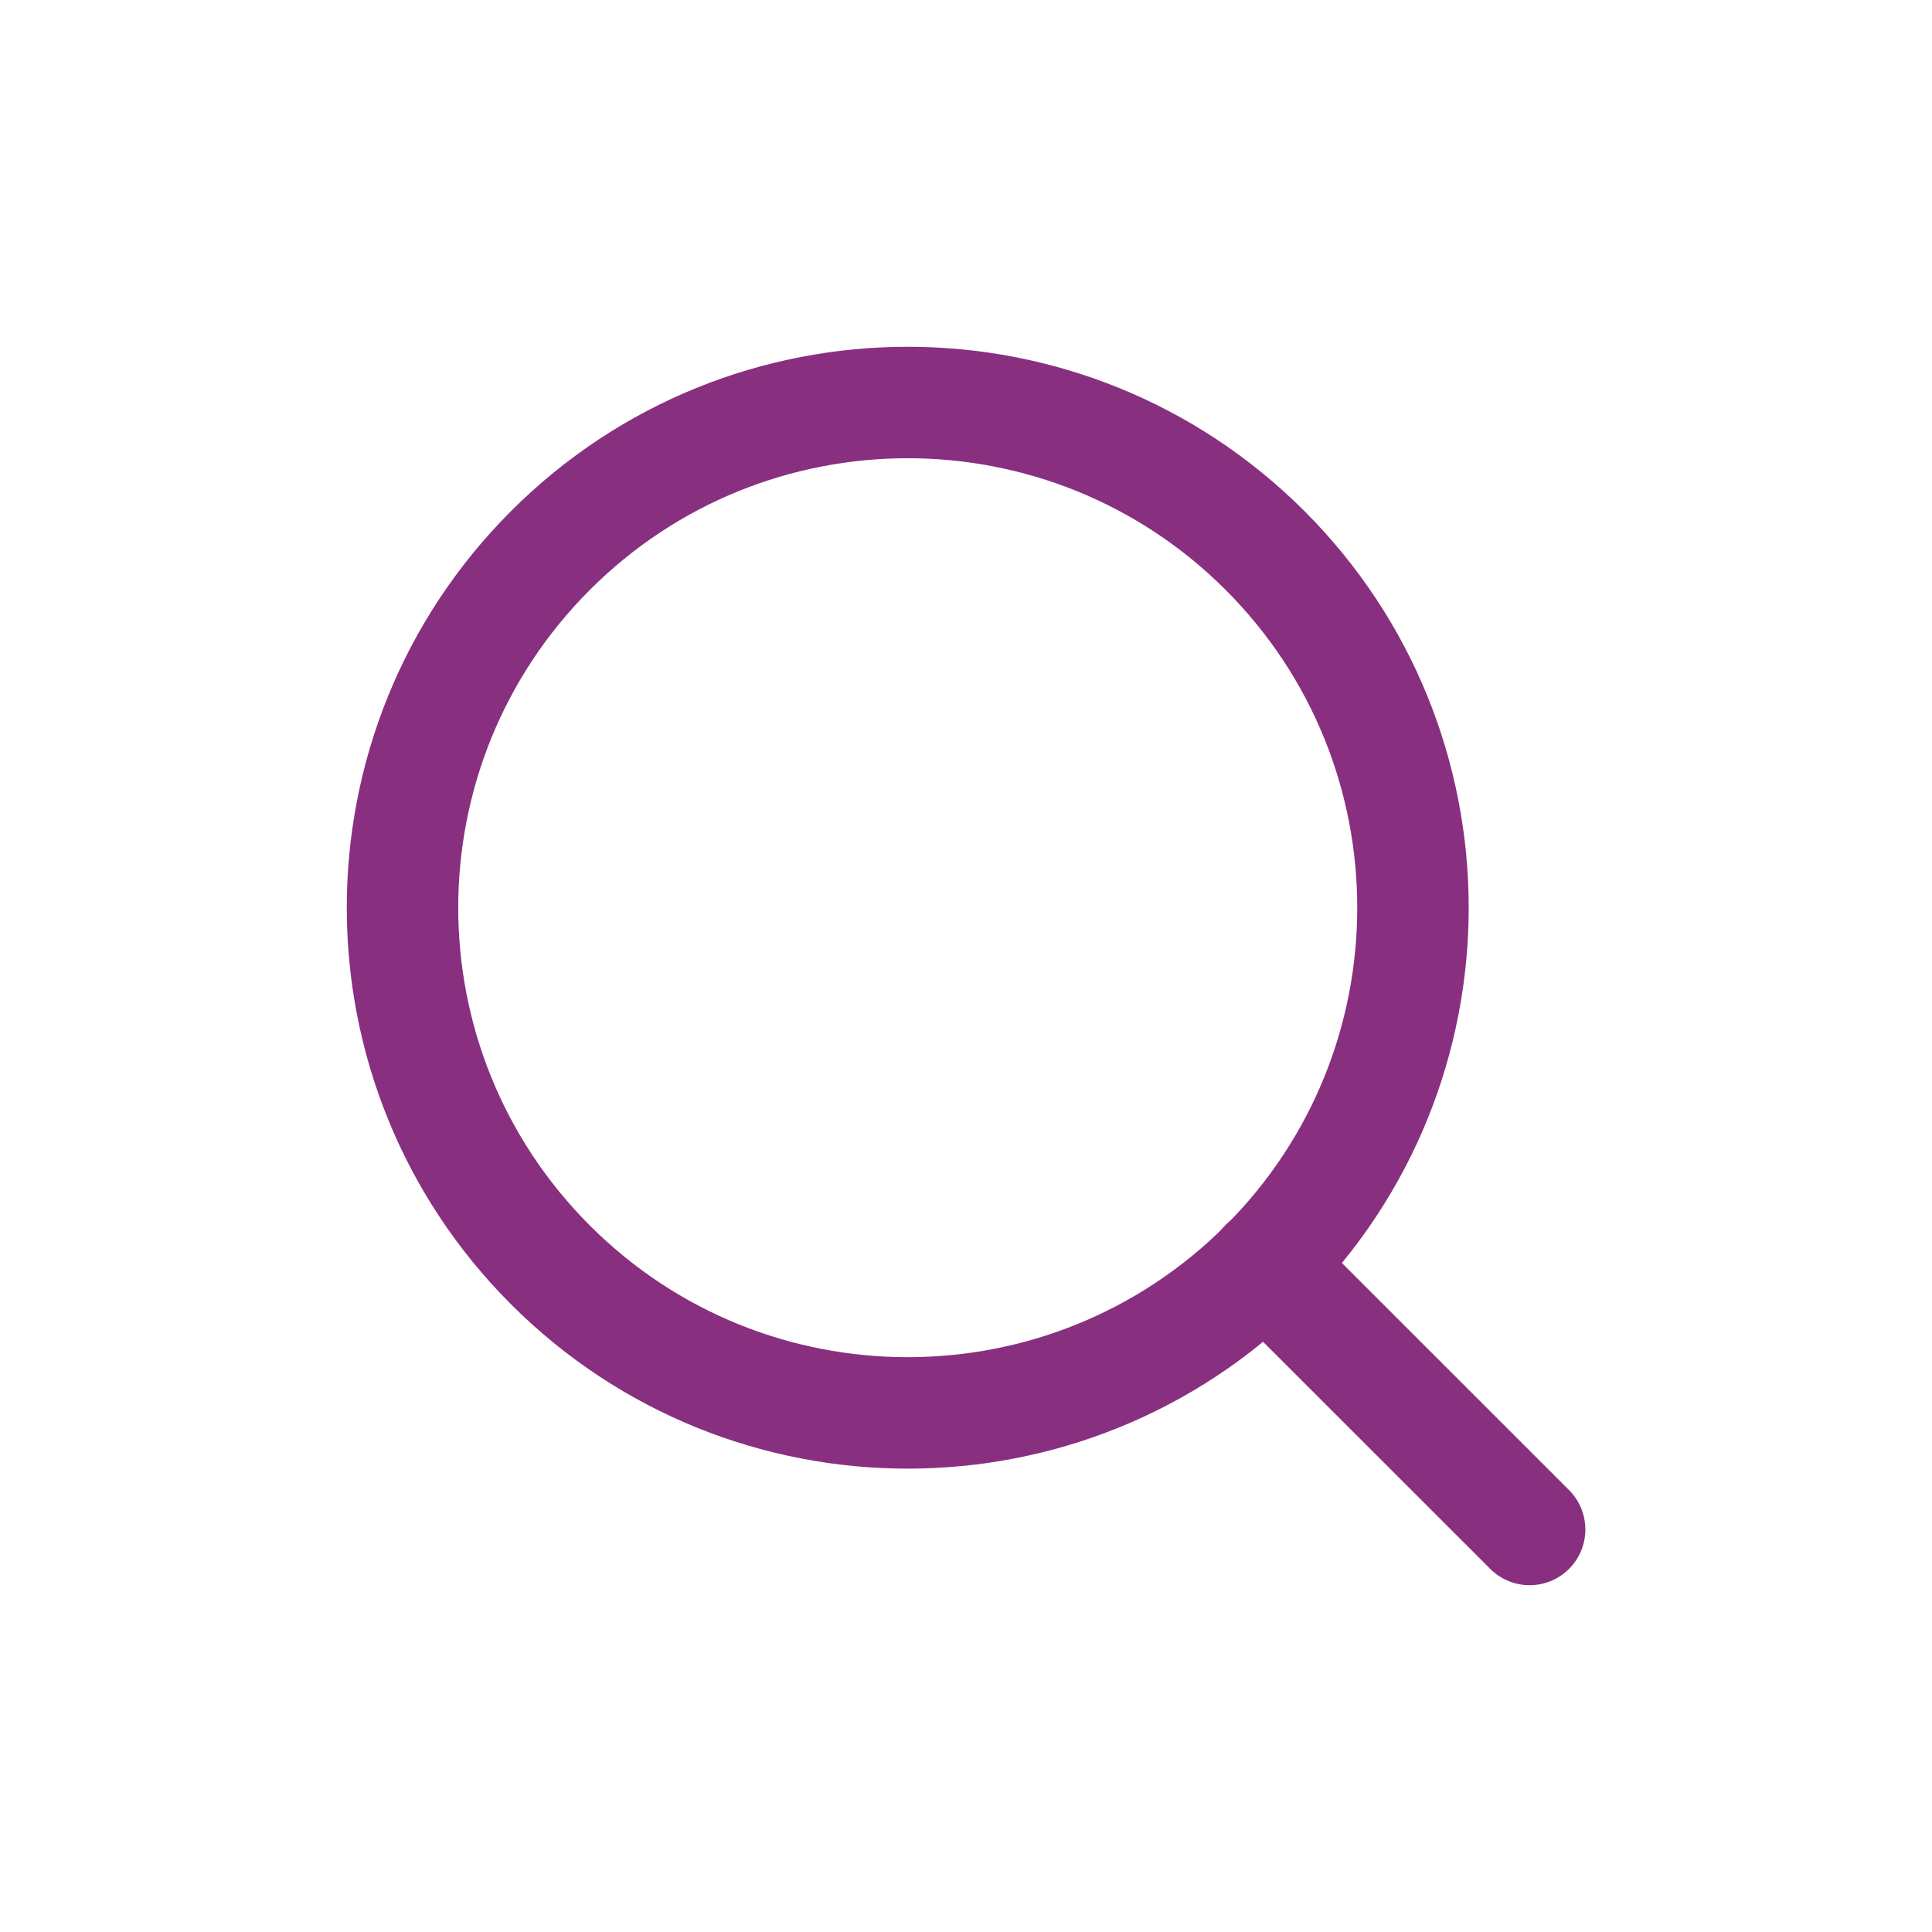
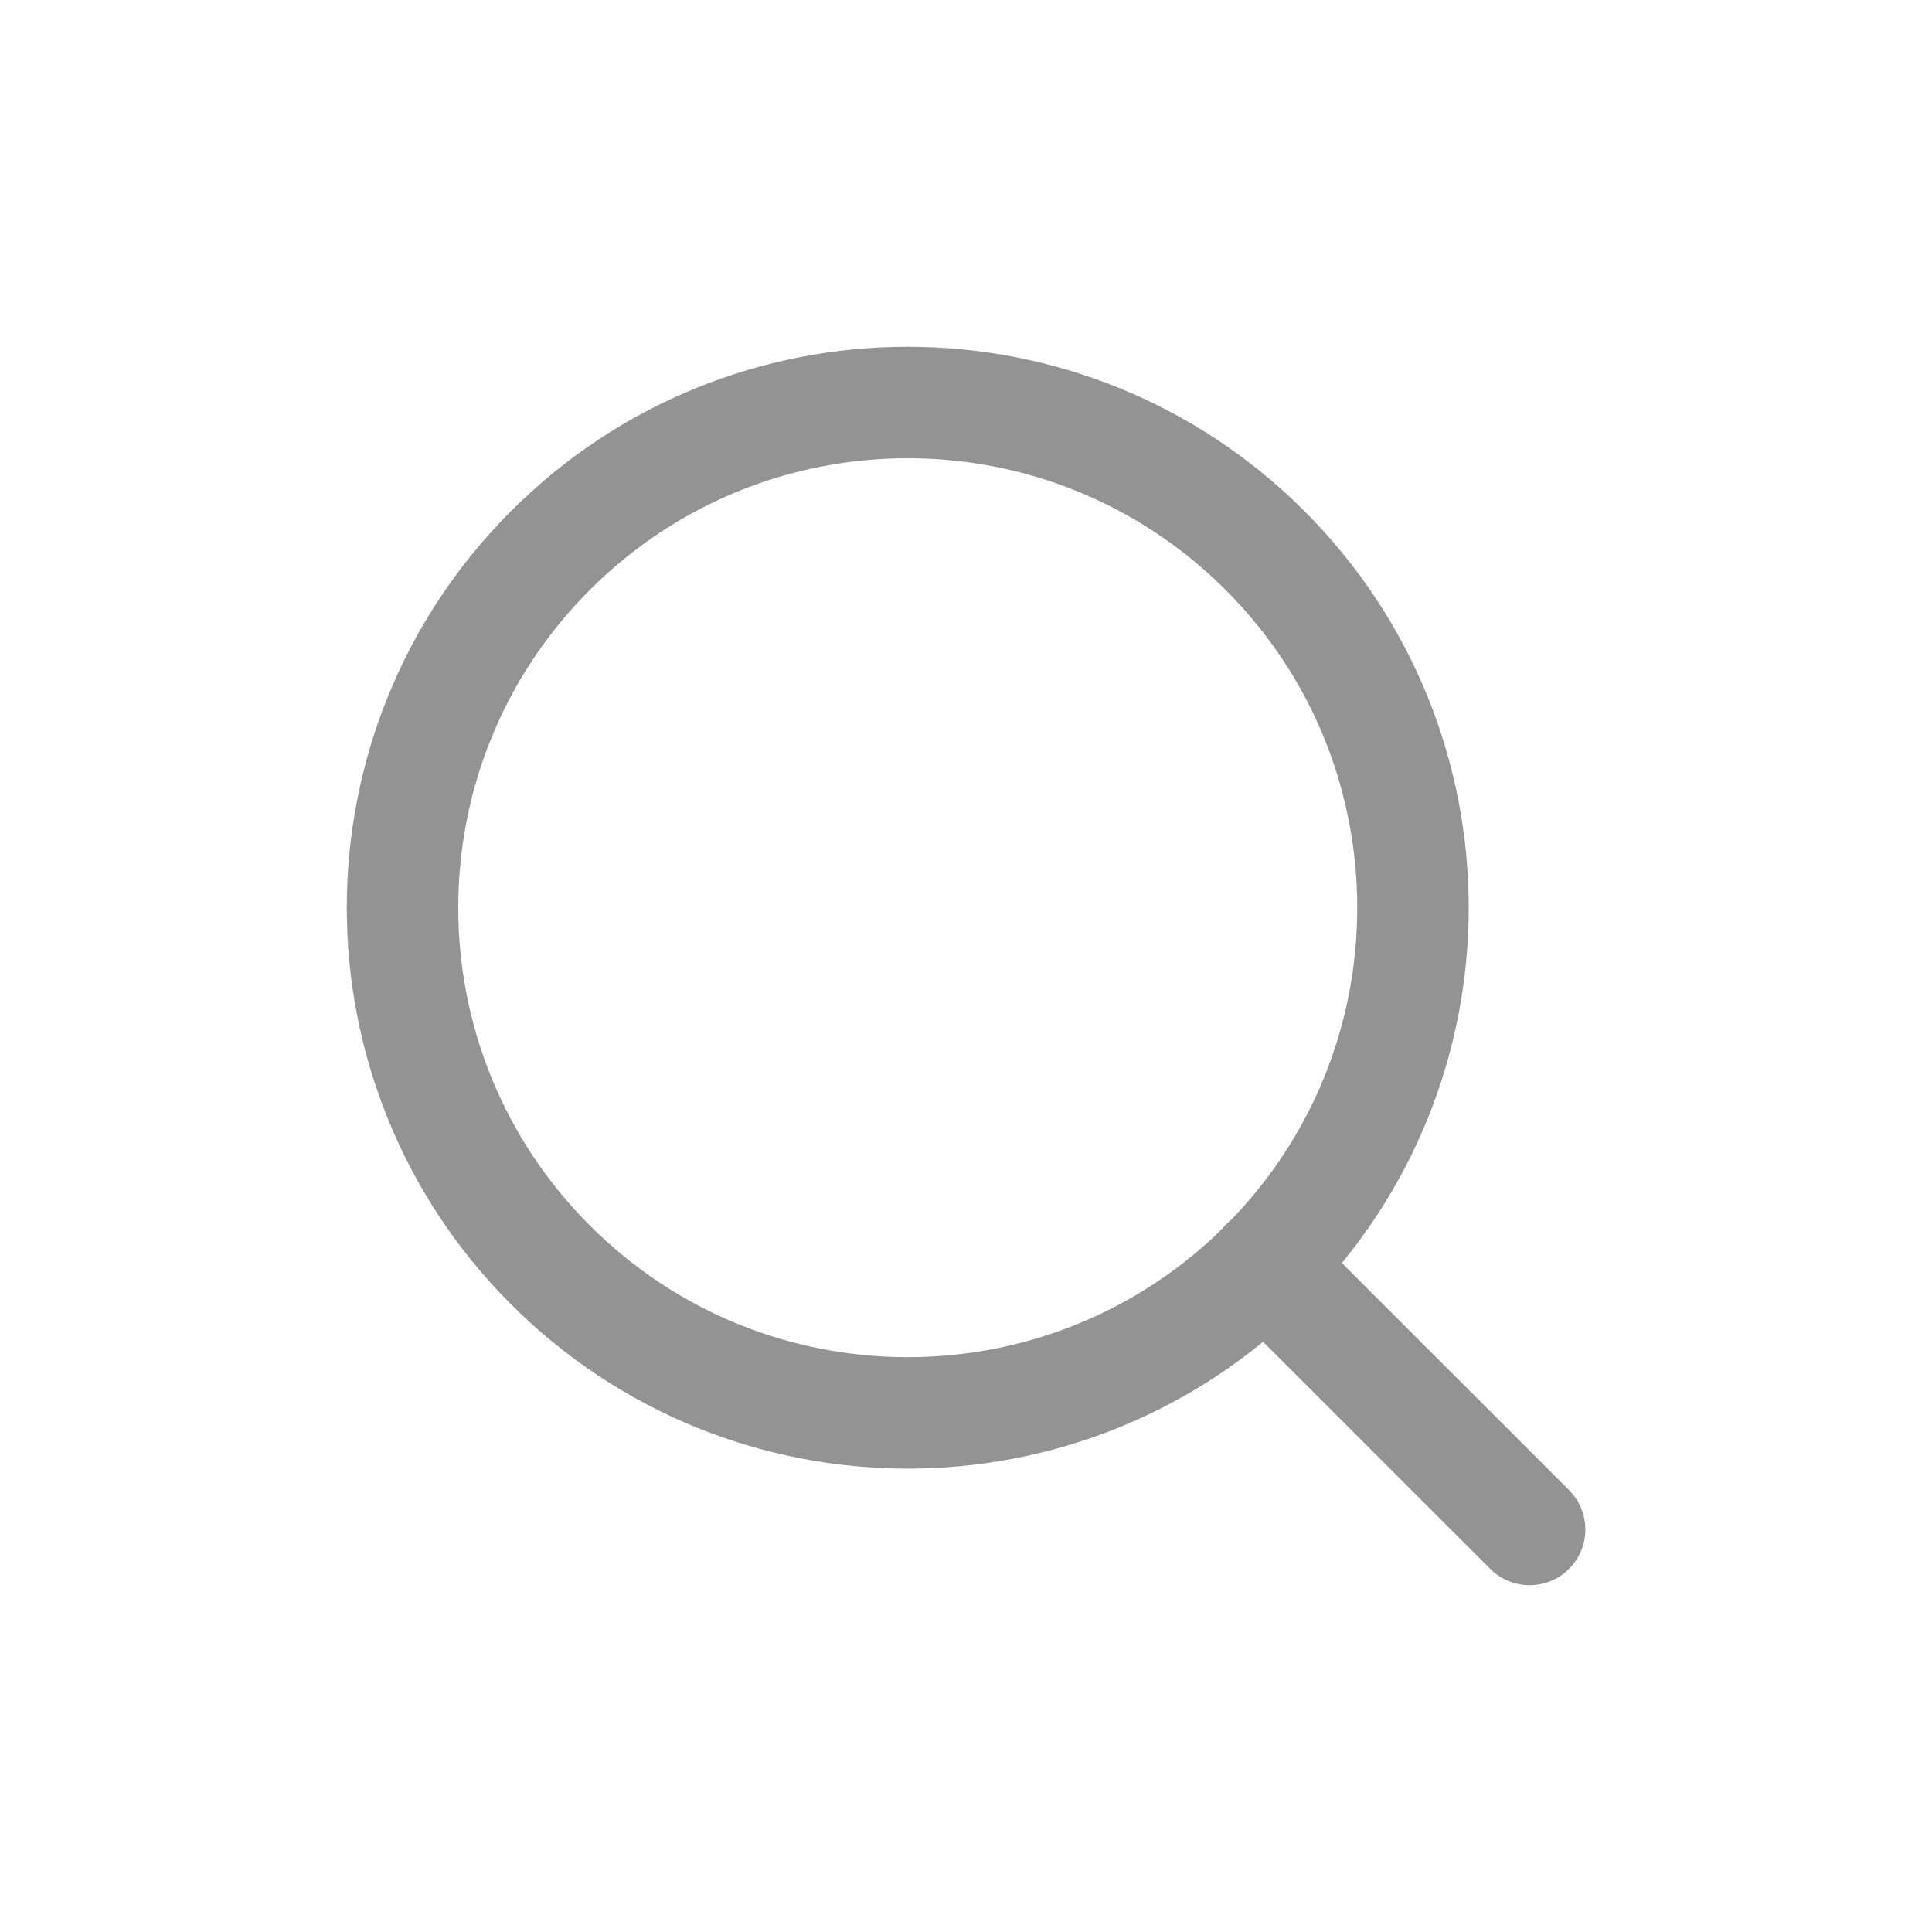
<svg xmlns="http://www.w3.org/2000/svg" width="26" height="26" viewBox="0 0 26 26" fill="none">
-   <path d="M17.024 7.408C19.679 10.063 19.679 14.368 17.024 17.023C14.368 19.678 10.063 19.678 7.408 17.023C4.753 14.368 4.753 10.063 7.408 7.408C10.063 4.753 14.368 4.753 17.024 7.408" stroke="#892F80" stroke-width="1.5" stroke-linecap="round" stroke-linejoin="round" />
-   <path d="M20.585 20.583L17.02 17.019" stroke="#892F80" stroke-width="1.5" stroke-linecap="round" stroke-linejoin="round" />
+   <path d="M17.024 7.408C19.679 10.063 19.679 14.368 17.024 17.023C14.368 19.678 10.063 19.678 7.408 17.023C4.753 14.368 4.753 10.063 7.408 7.408C10.063 4.753 14.368 4.753 17.024 7.408" stroke="#939393" stroke-width="1.5" stroke-linecap="round" stroke-linejoin="round" />
+   <path d="M20.585 20.583L17.02 17.019" stroke="#939393" stroke-width="1.5" stroke-linecap="round" stroke-linejoin="round" />
</svg>
